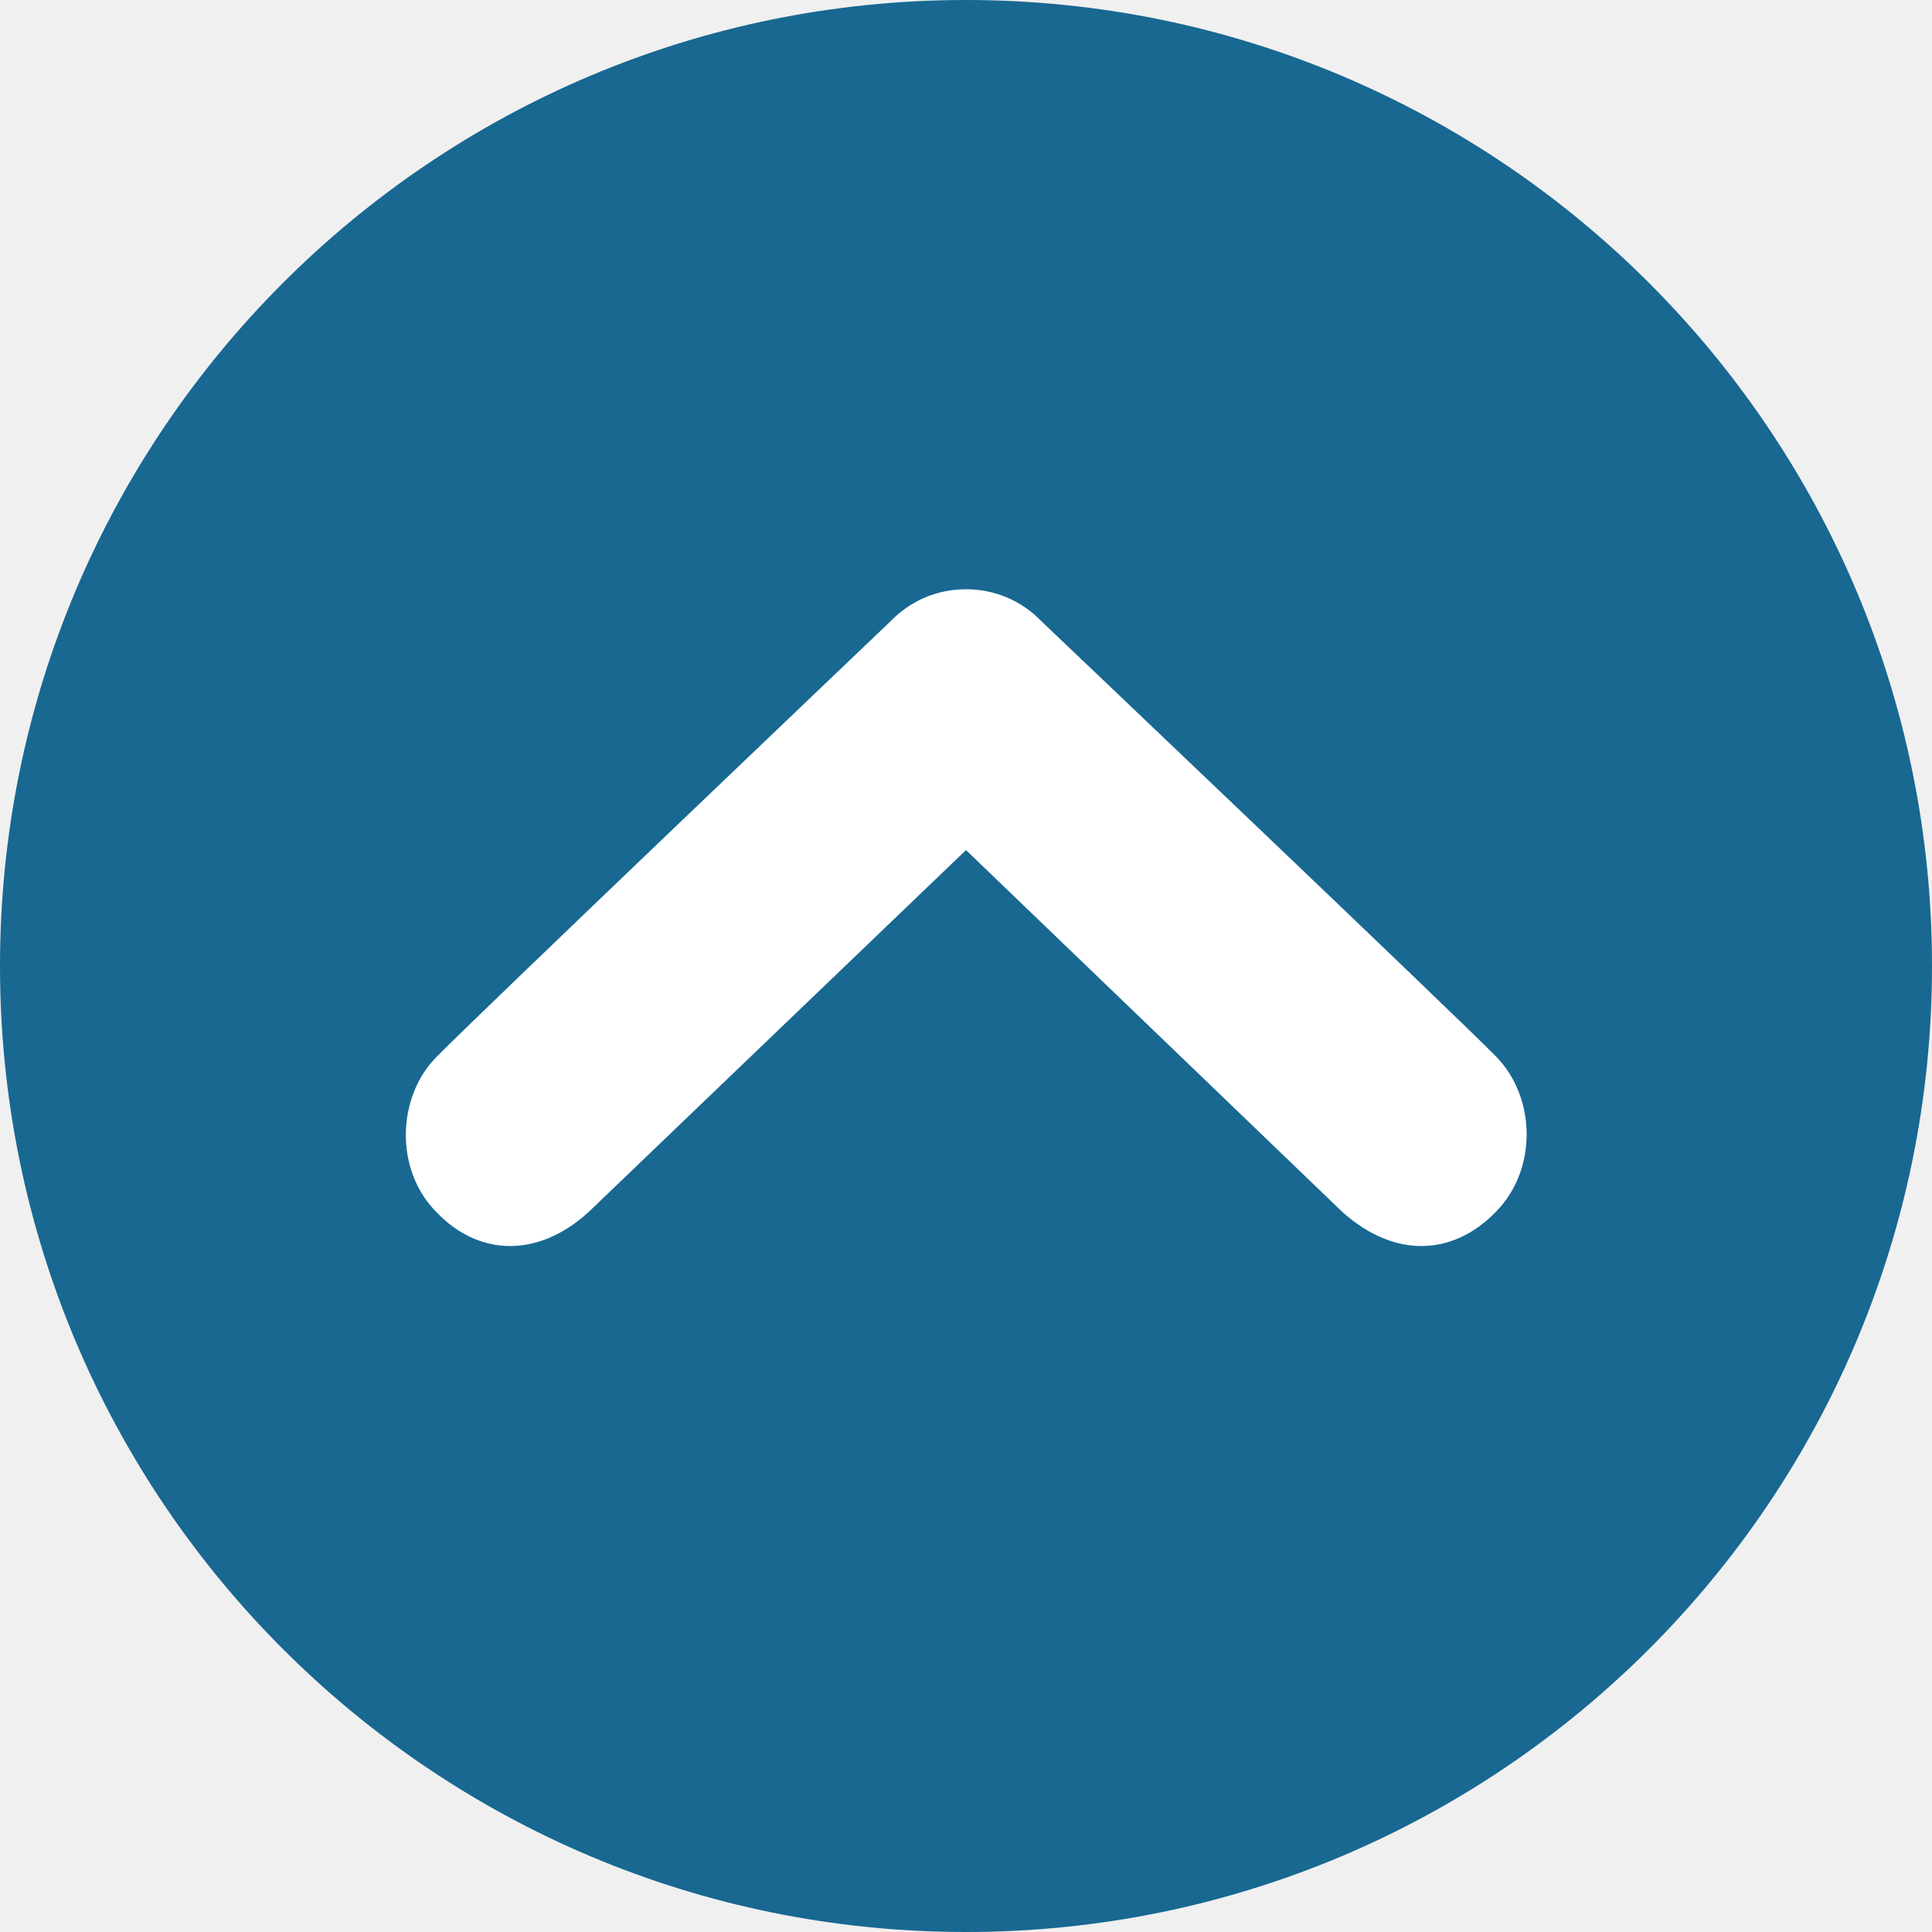
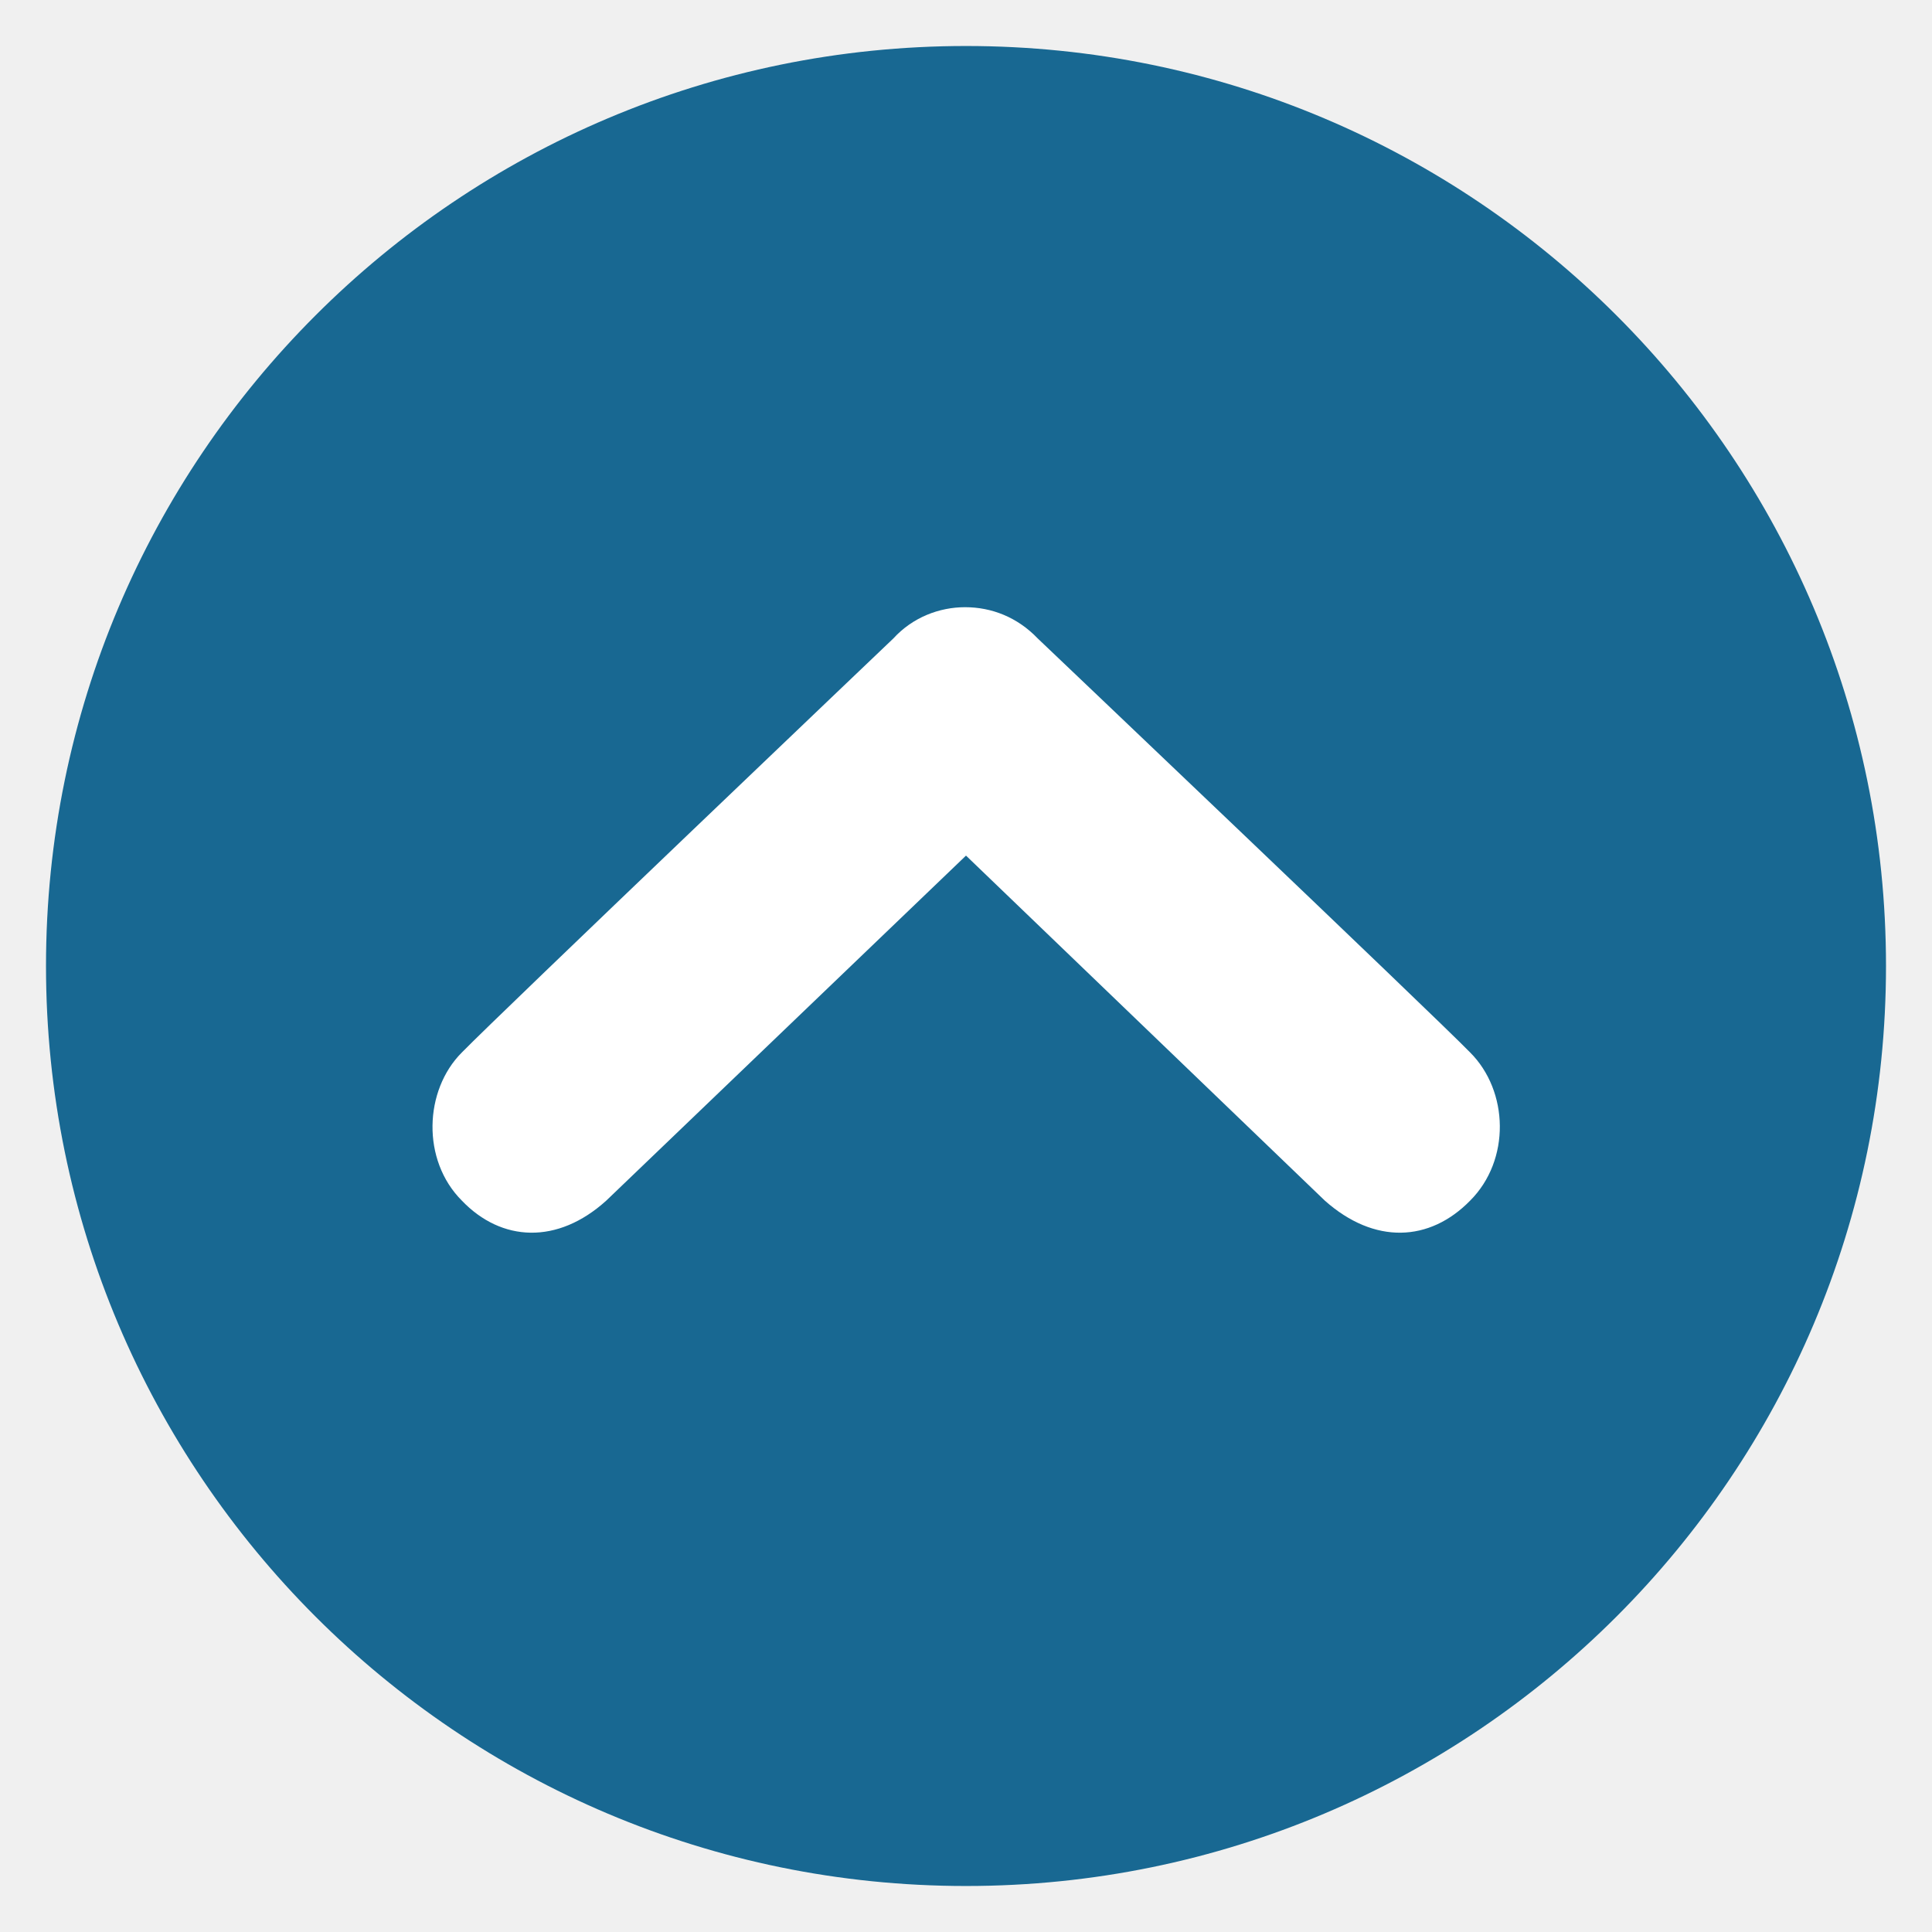
- <svg xmlns="http://www.w3.org/2000/svg" version="1.1" id="chevron-circle-dk-blue" x="0px" y="0px" viewBox="0 0 20 20" style="enable-background:new 0 0 20 20;" xml:space="preserve">
+ <svg xmlns="http://www.w3.org/2000/svg" version="1.1" id="chevron-circle-dk-blue" x="0px" y="0px" viewBox="0 0 21 21" style="enable-background:new 0 0 20 20;">
  <style type="text/css">
	.st0{fill:#186892;}
	.st1{fill:#FFFFFF;}
</style>
-   <g>
+   <g transform="matrix(1, 0, 0, 1, 0.5, 0.5)">
    <circle class="st0" cx="10" cy="10" r="10" />
-     <path class="st1" d="M15.48,12.55c-0.44,0.45-1.04,0.48-1.58,0L10,8.8l-3.91,3.75c-0.53,0.48-1.14,0.45-1.57,0   c-0.44-0.44-0.41-1.2,0-1.61c0.41-0.42,4.69-4.5,4.69-4.5C9.43,6.21,9.71,6.1,10,6.1s0.57,0.11,0.79,0.34c0,0,4.29,4.08,4.7,4.5   S15.92,12.11,15.48,12.55z" />
+     <path class="st1" d="M15.48,12.55c-0.44,0.45-1.04,0.48-1.58,0L10,8.8l-3.91,3.75c-0.53,0.48-1.14,0.45-1.57,0c-0.44-0.44-0.41-1.2,0-1.61   c0.41-0.42,4.69-4.5,4.69-4.5C9.42,6.21,9.71,6.1,9.99,6.1c0.29,0,0.57,0.11,0.79,0.34c0,0,4.29,4.08,4.7,4.5   C15.9,11.36,15.92,12.11,15.48,12.55z" />
  </g>
</svg>
